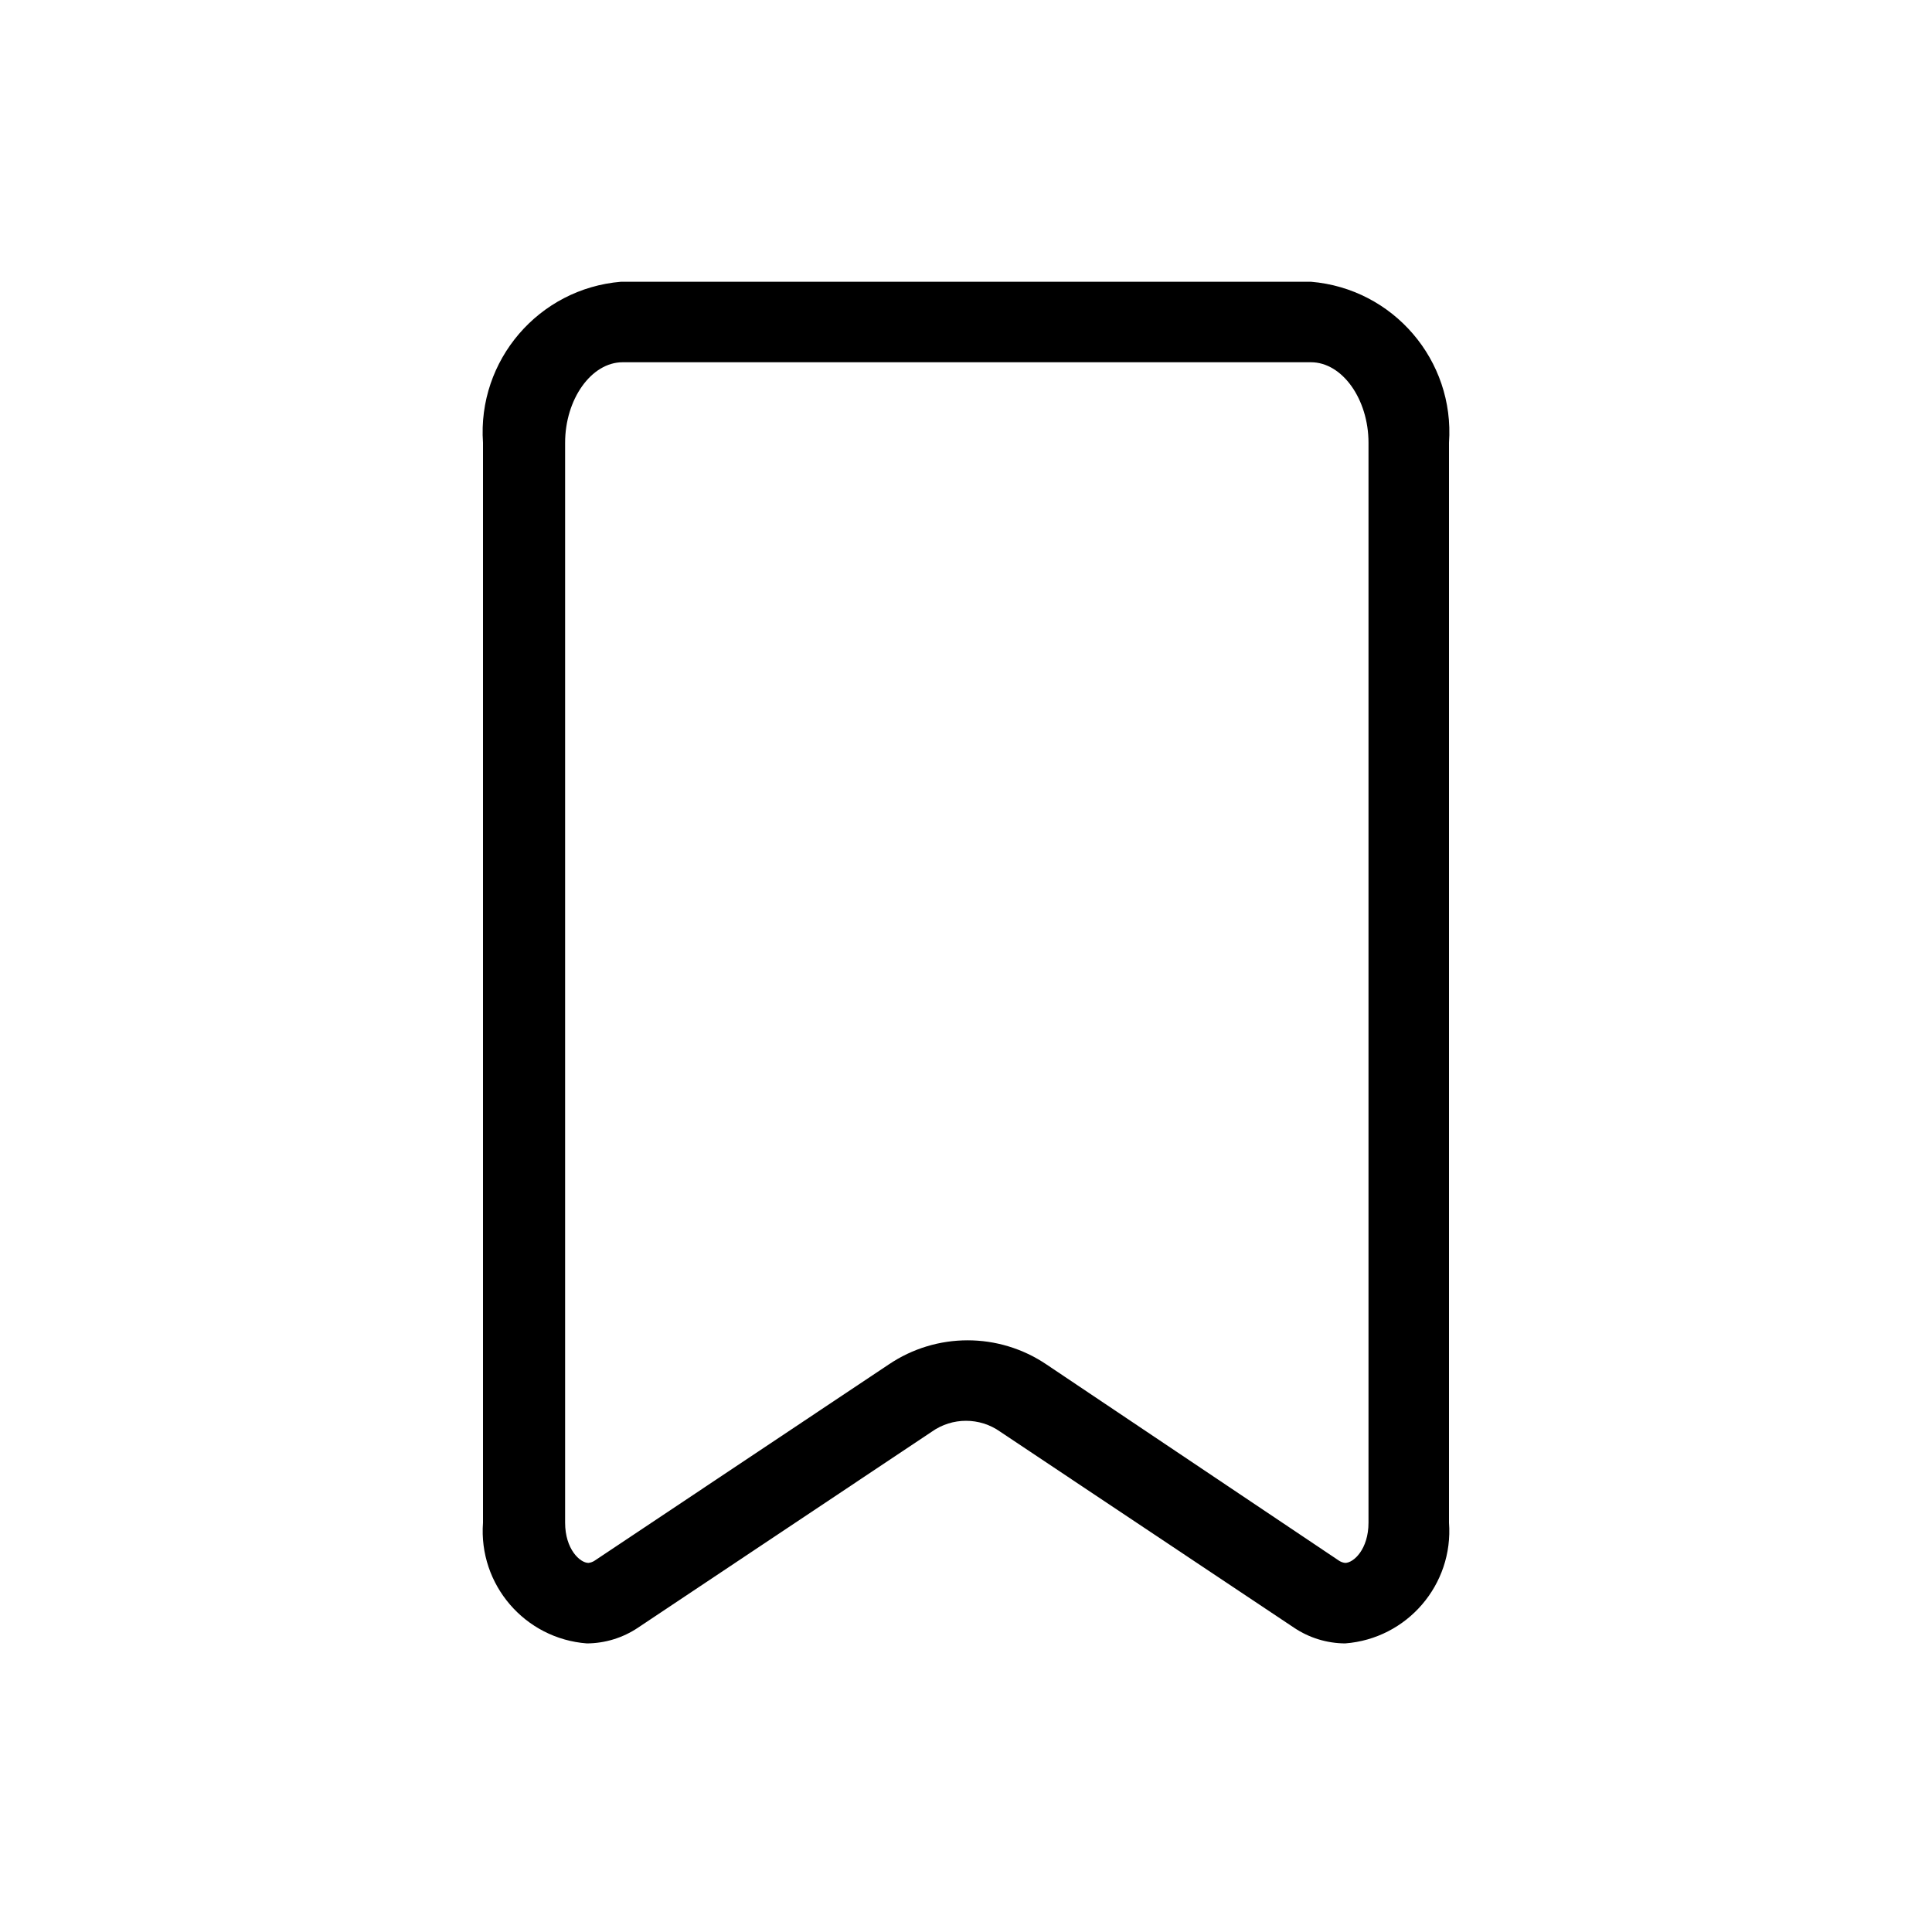
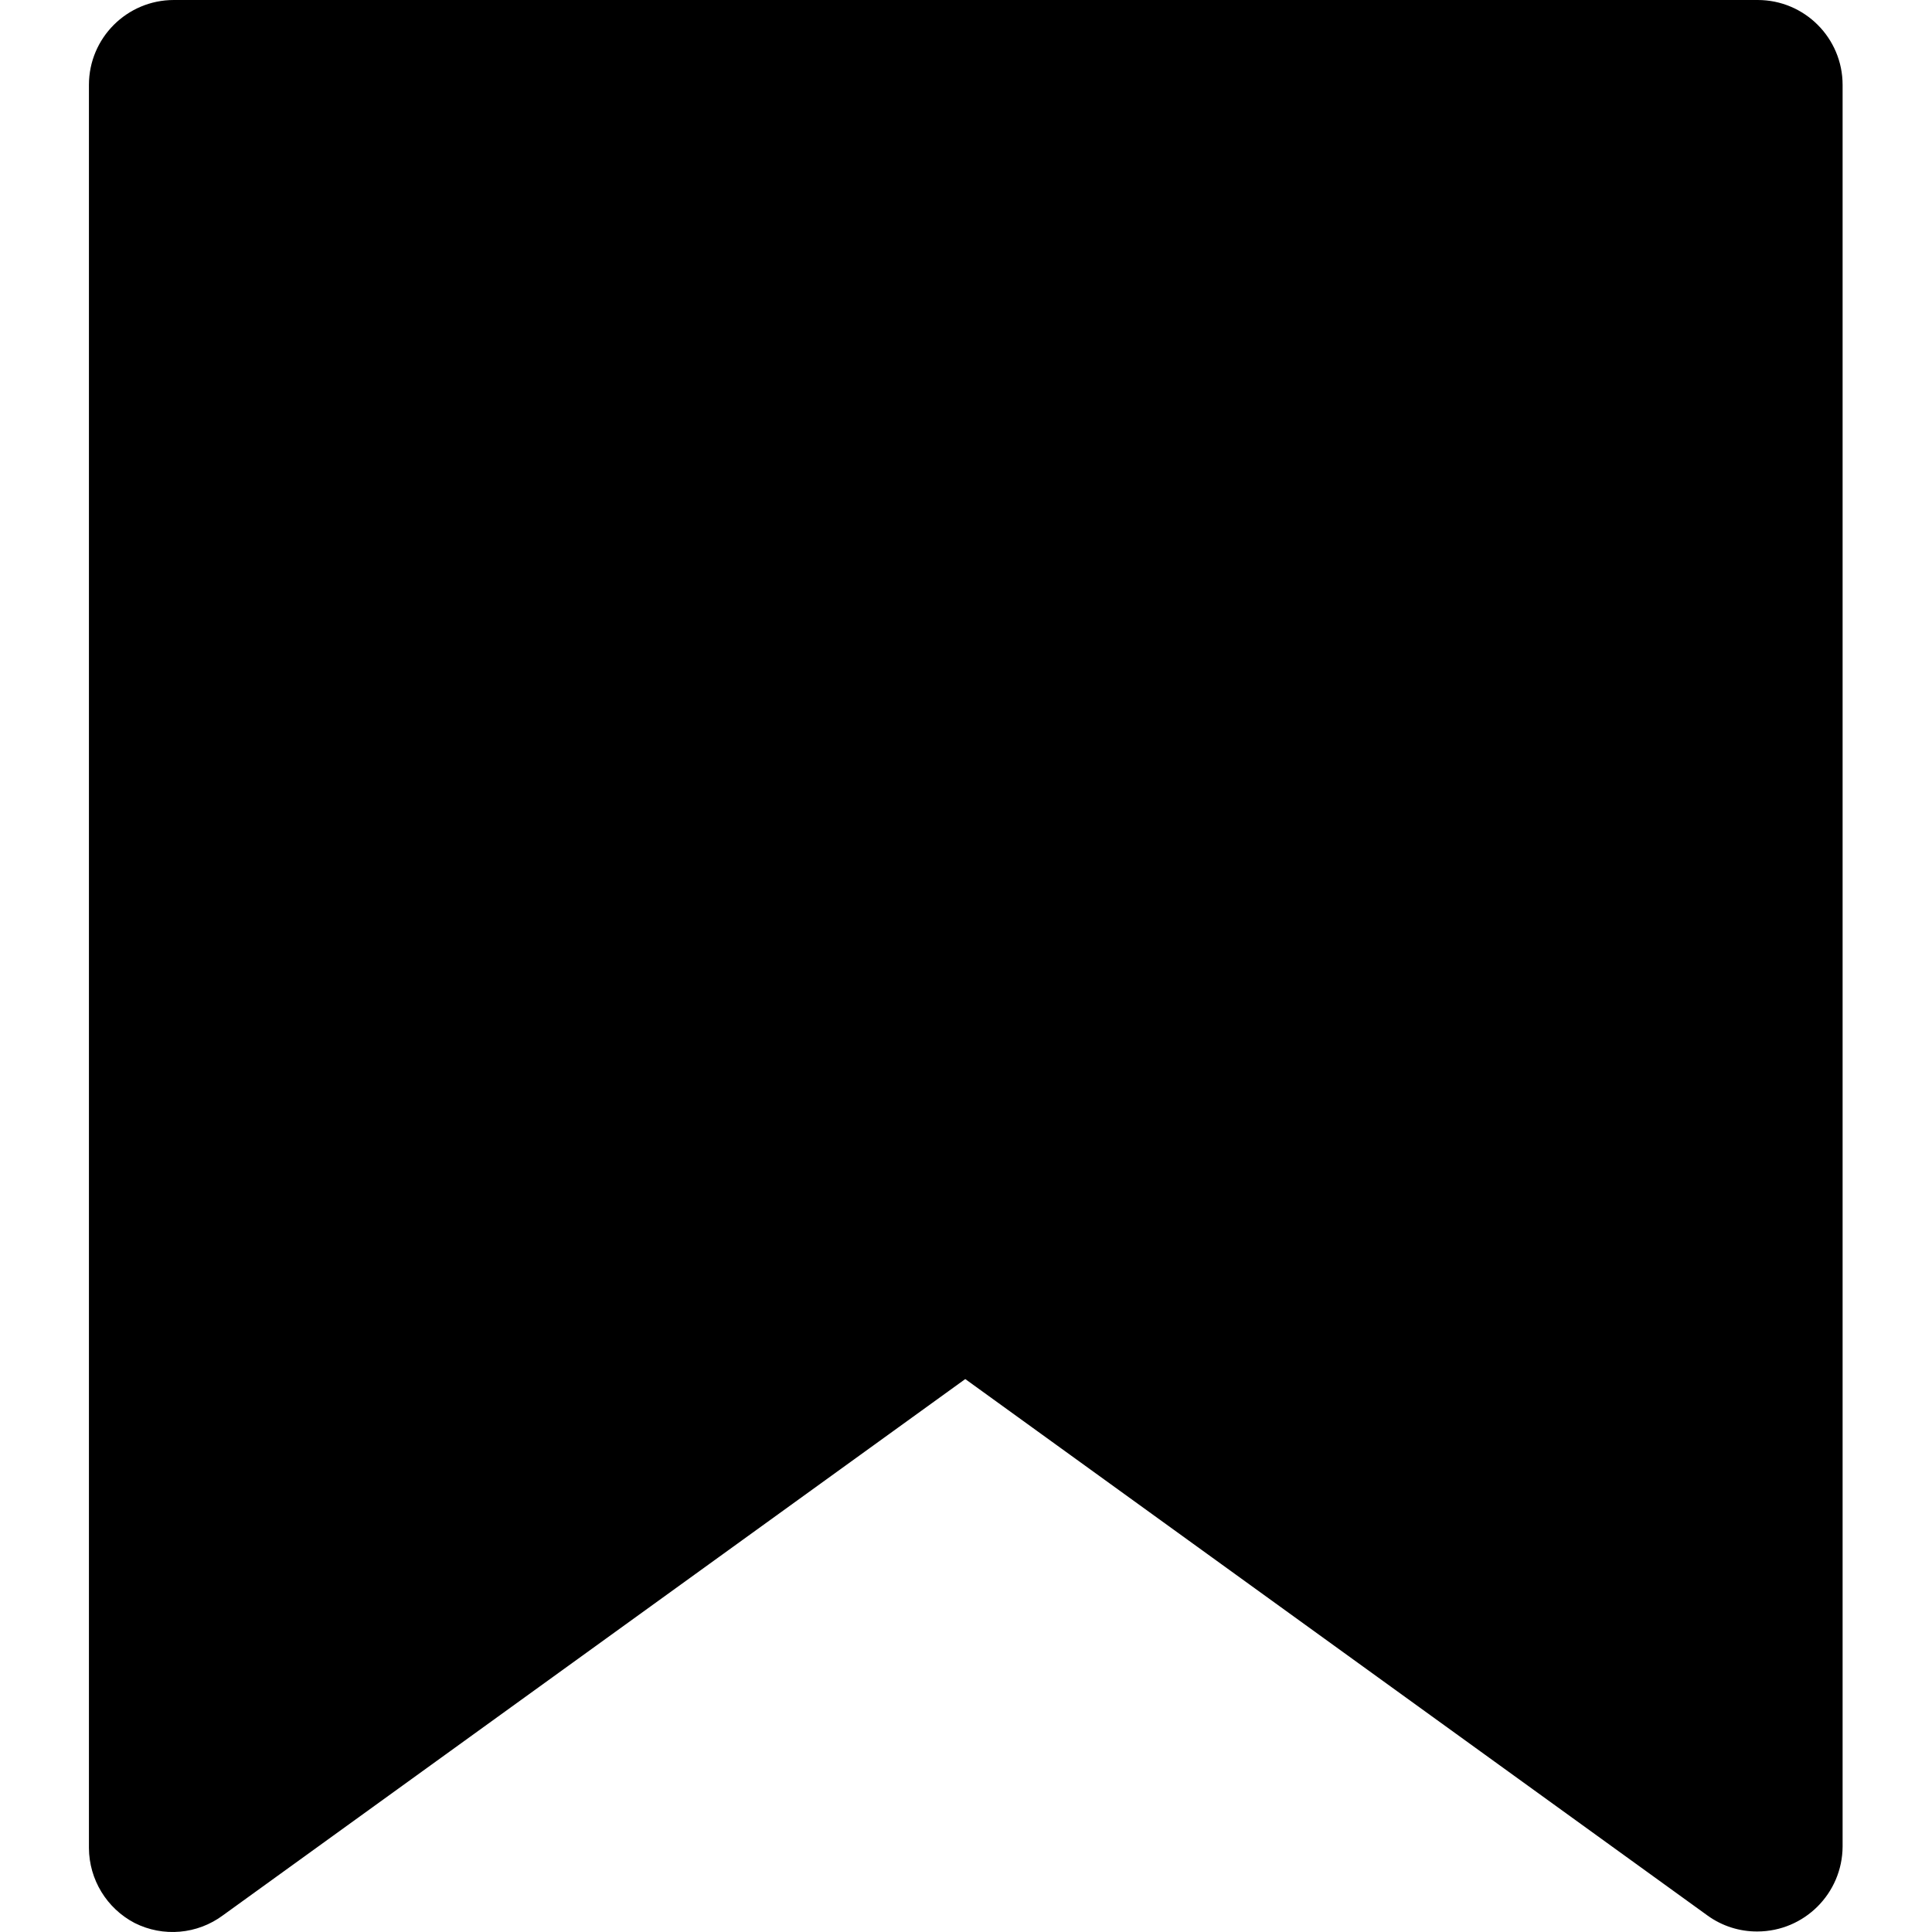
- <svg xmlns="http://www.w3.org/2000/svg" t="1581526772982" class="icon" viewBox="0 0 1024 1024" version="1.1" p-id="2069" width="200" height="200">
+ <svg xmlns="http://www.w3.org/2000/svg" t="1582275270294" class="icon" viewBox="0 0 1024 1024" version="1.1" p-id="4877" width="200" height="200">
  <defs>
    <style type="text/css" />
  </defs>
-   <path d="M694.827 192c16.64 0 30.507 19.627 30.507 42.667v572.373c0 14.08-7.893 21.333-12.373 21.333a7.467 7.467 0 0 1-3.413-1.28L554.667 723.2a74.667 74.667 0 0 0-83.627 0l-155.733 103.893a7.467 7.467 0 0 1-3.413 1.28c-4.48 0-12.373-7.253-12.373-21.333V234.667c0-23.04 13.867-42.667 30.507-42.667h364.8m0-42.667H329.173A80 80 0 0 0 256 234.667v572.373a59.733 59.733 0 0 0 55.04 64 49.067 49.067 0 0 0 27.093-8.32l155.733-103.893a31.36 31.36 0 0 1 36.267 0l155.733 103.893a49.067 49.067 0 0 0 27.093 8.32 59.733 59.733 0 0 0 55.04-64V234.667a80 80 0 0 0-73.173-85.333z" p-id="2070" />
+   <path d="M931.479 1023.727a44.608 44.608 0 0 1-26.473-8.471L511.611 730.931 118.216 1015.123a44.74 44.74 0 0 1-46.858 4.103A45.137 45.137 0 0 1 47.135 979.516V45.005A45.005 45.005 0 0 1 92.14 0h839.472a45.005 45.005 0 0 1 45.005 45.005v933.717a45.27 45.27 0 0 1-45.137 45.005z" p-id="4878" />
+   <path d="M277.851 223.833a38.784 38.784 0 0 0 38.784 38.651h390.483a38.784 38.784 0 0 0 0-77.435h-390.483a38.784 38.784 0 0 0-38.784 38.784zM277.851 472.55a38.784 38.784 0 0 0 38.784 38.784h390.483a38.784 38.784 0 0 0 0-77.435h-390.483a38.784 38.784 0 0 0-38.784 38.651z" p-id="4879" />
</svg>
